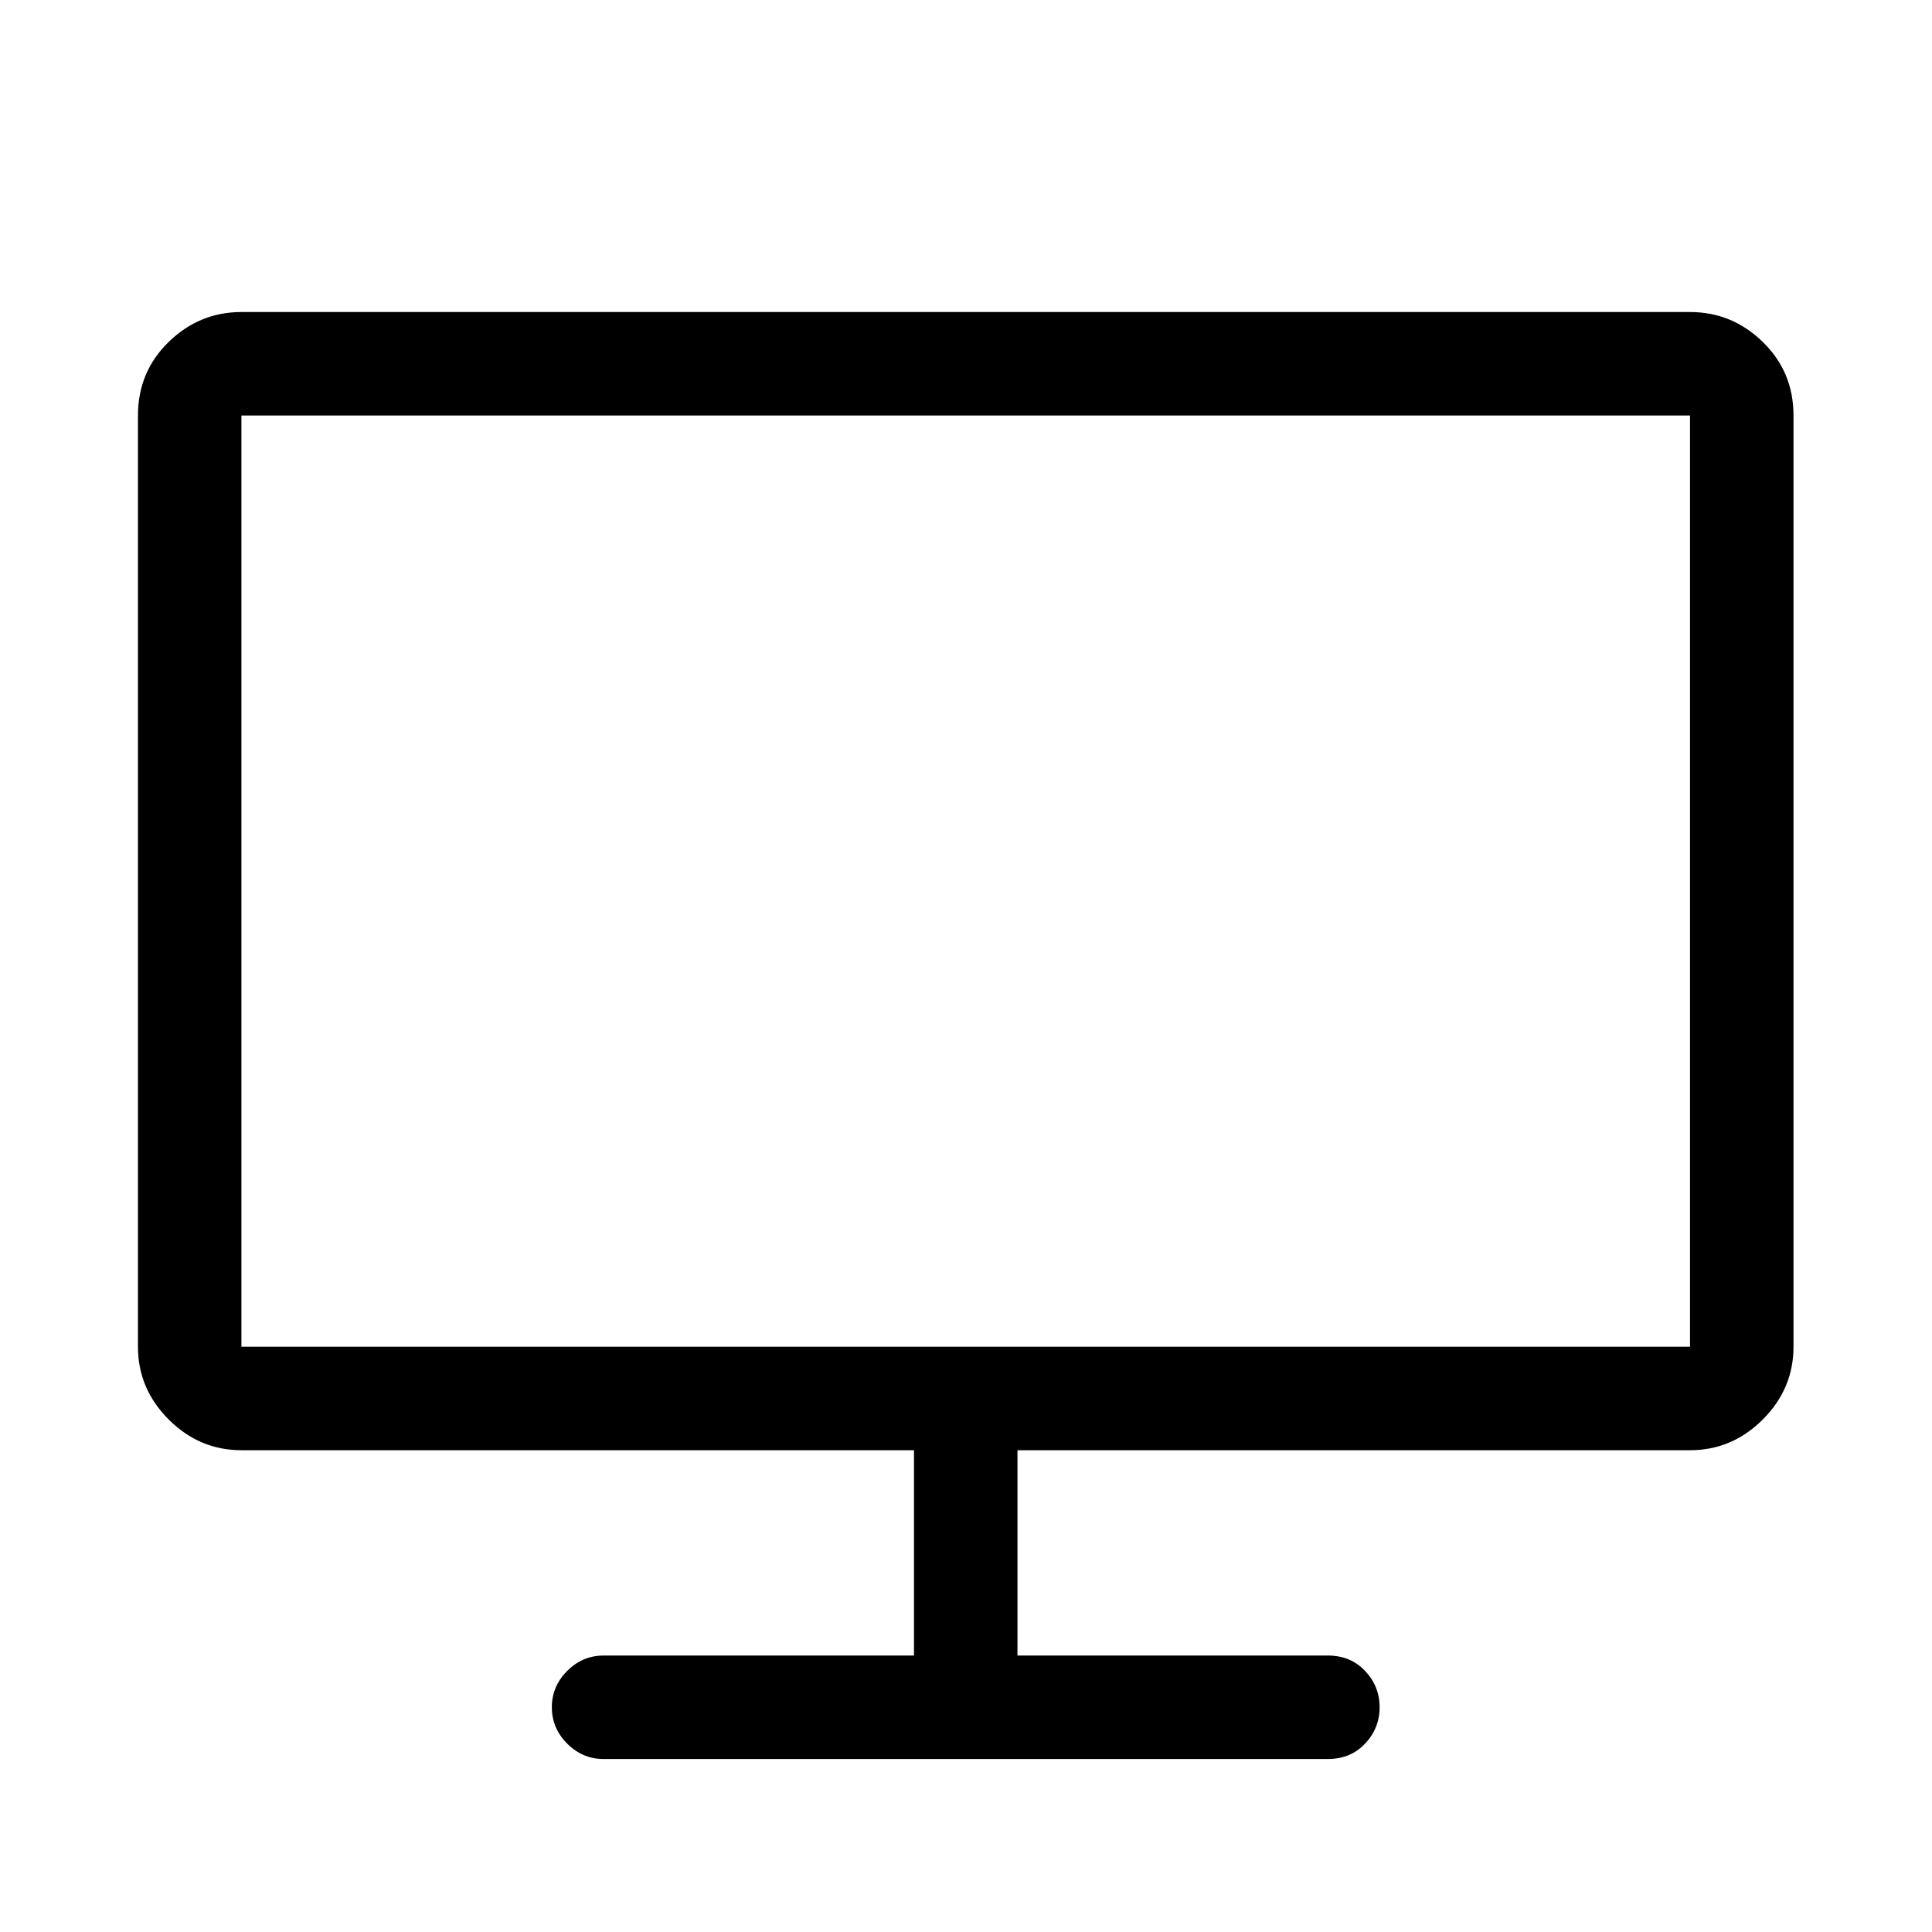
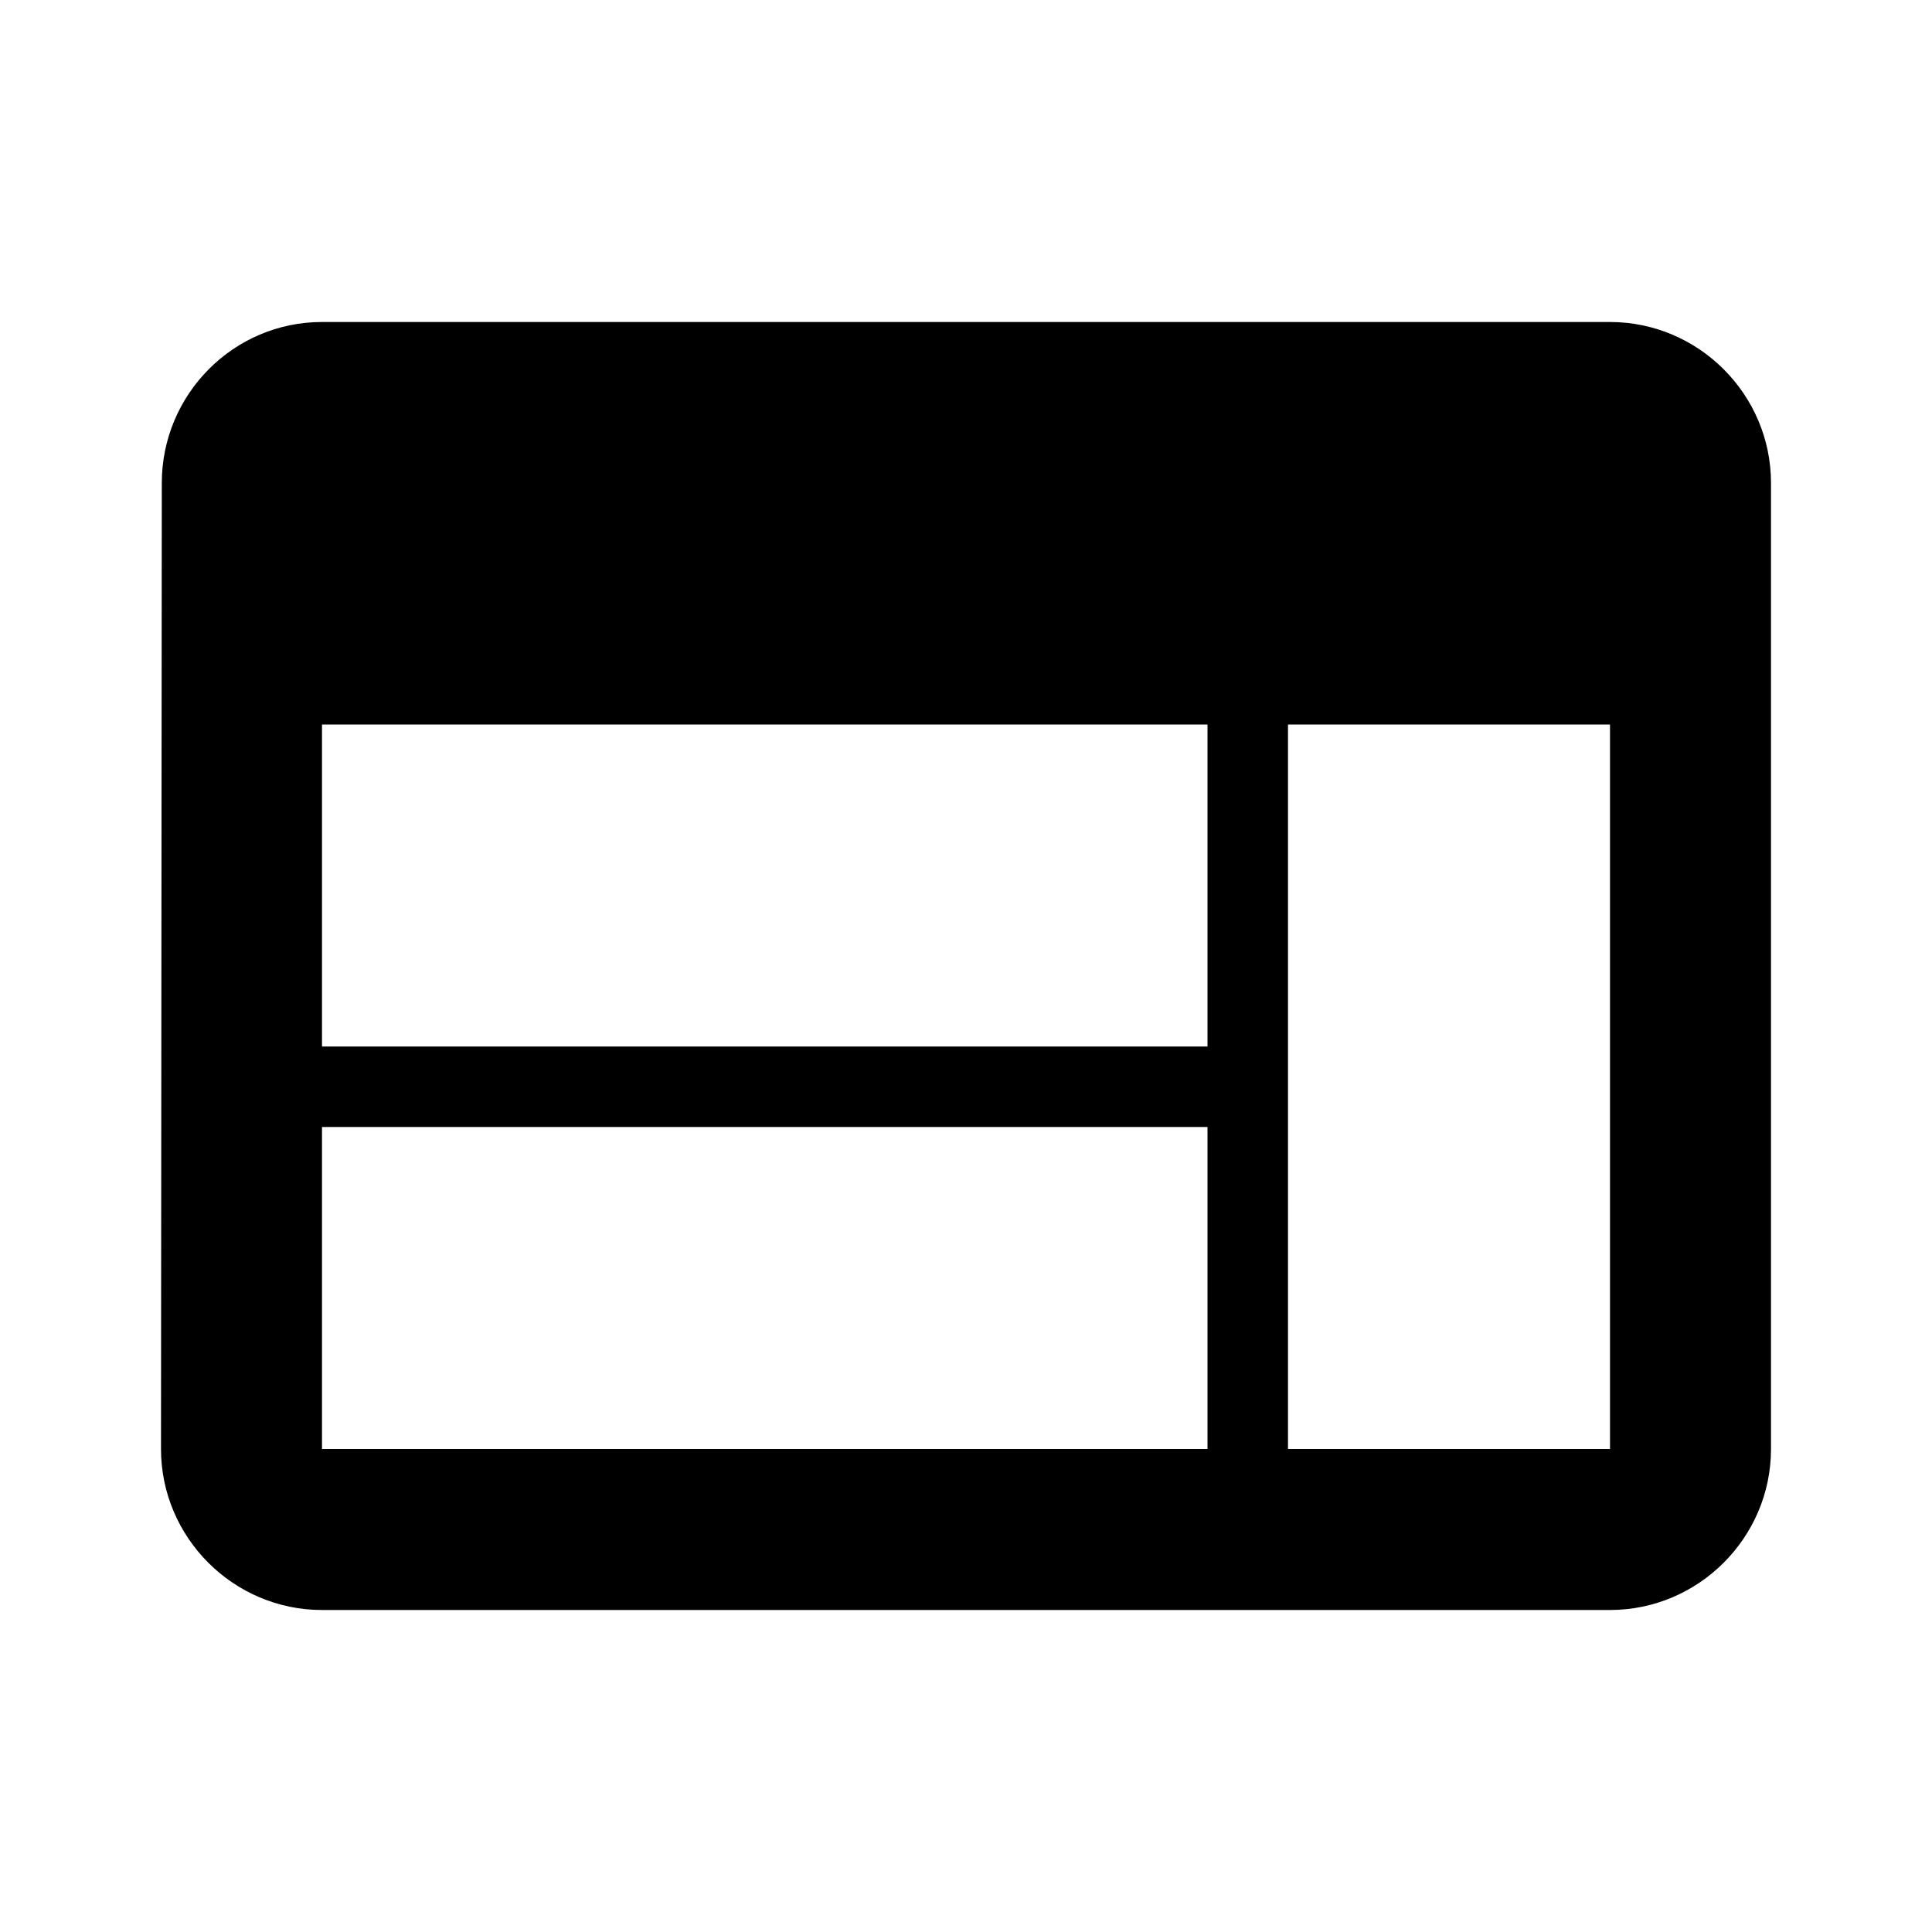
- <svg xmlns="http://www.w3.org/2000/svg" viewBox="0 0 1195 1195">
-   <path d="M1045.333 193h-896q-26 0-45 18.5t-19 45.5v576q0 26 19 45t45 19h416v127h-192q-13 0-22.5 9.5t-9.5 22.5 9.5 22.5 22.5 9.5h448q14 0 23-9.5t9-22.5-9-22.5-23-9.5h-192V897h416q26 0 45-19t19-45V257q0-27-19-45.5t-45-18.5zm0 640h-896V257h896v576z" />
+ <svg xmlns="http://www.w3.org/2000/svg" height="24" viewBox="0 0 24 24" width="24">
+   <path d="M20 4H4c-1.1 0-1.99.9-1.99 2L2 18c0 1.1.9 2 2 2h16c1.1 0 2-.9 2-2V6c0-1.1-.9-2-2-2zm-5 14H4v-4h11v4zm0-5H4V9h11v4zm5 5h-4V9h4v9z" />
</svg>
